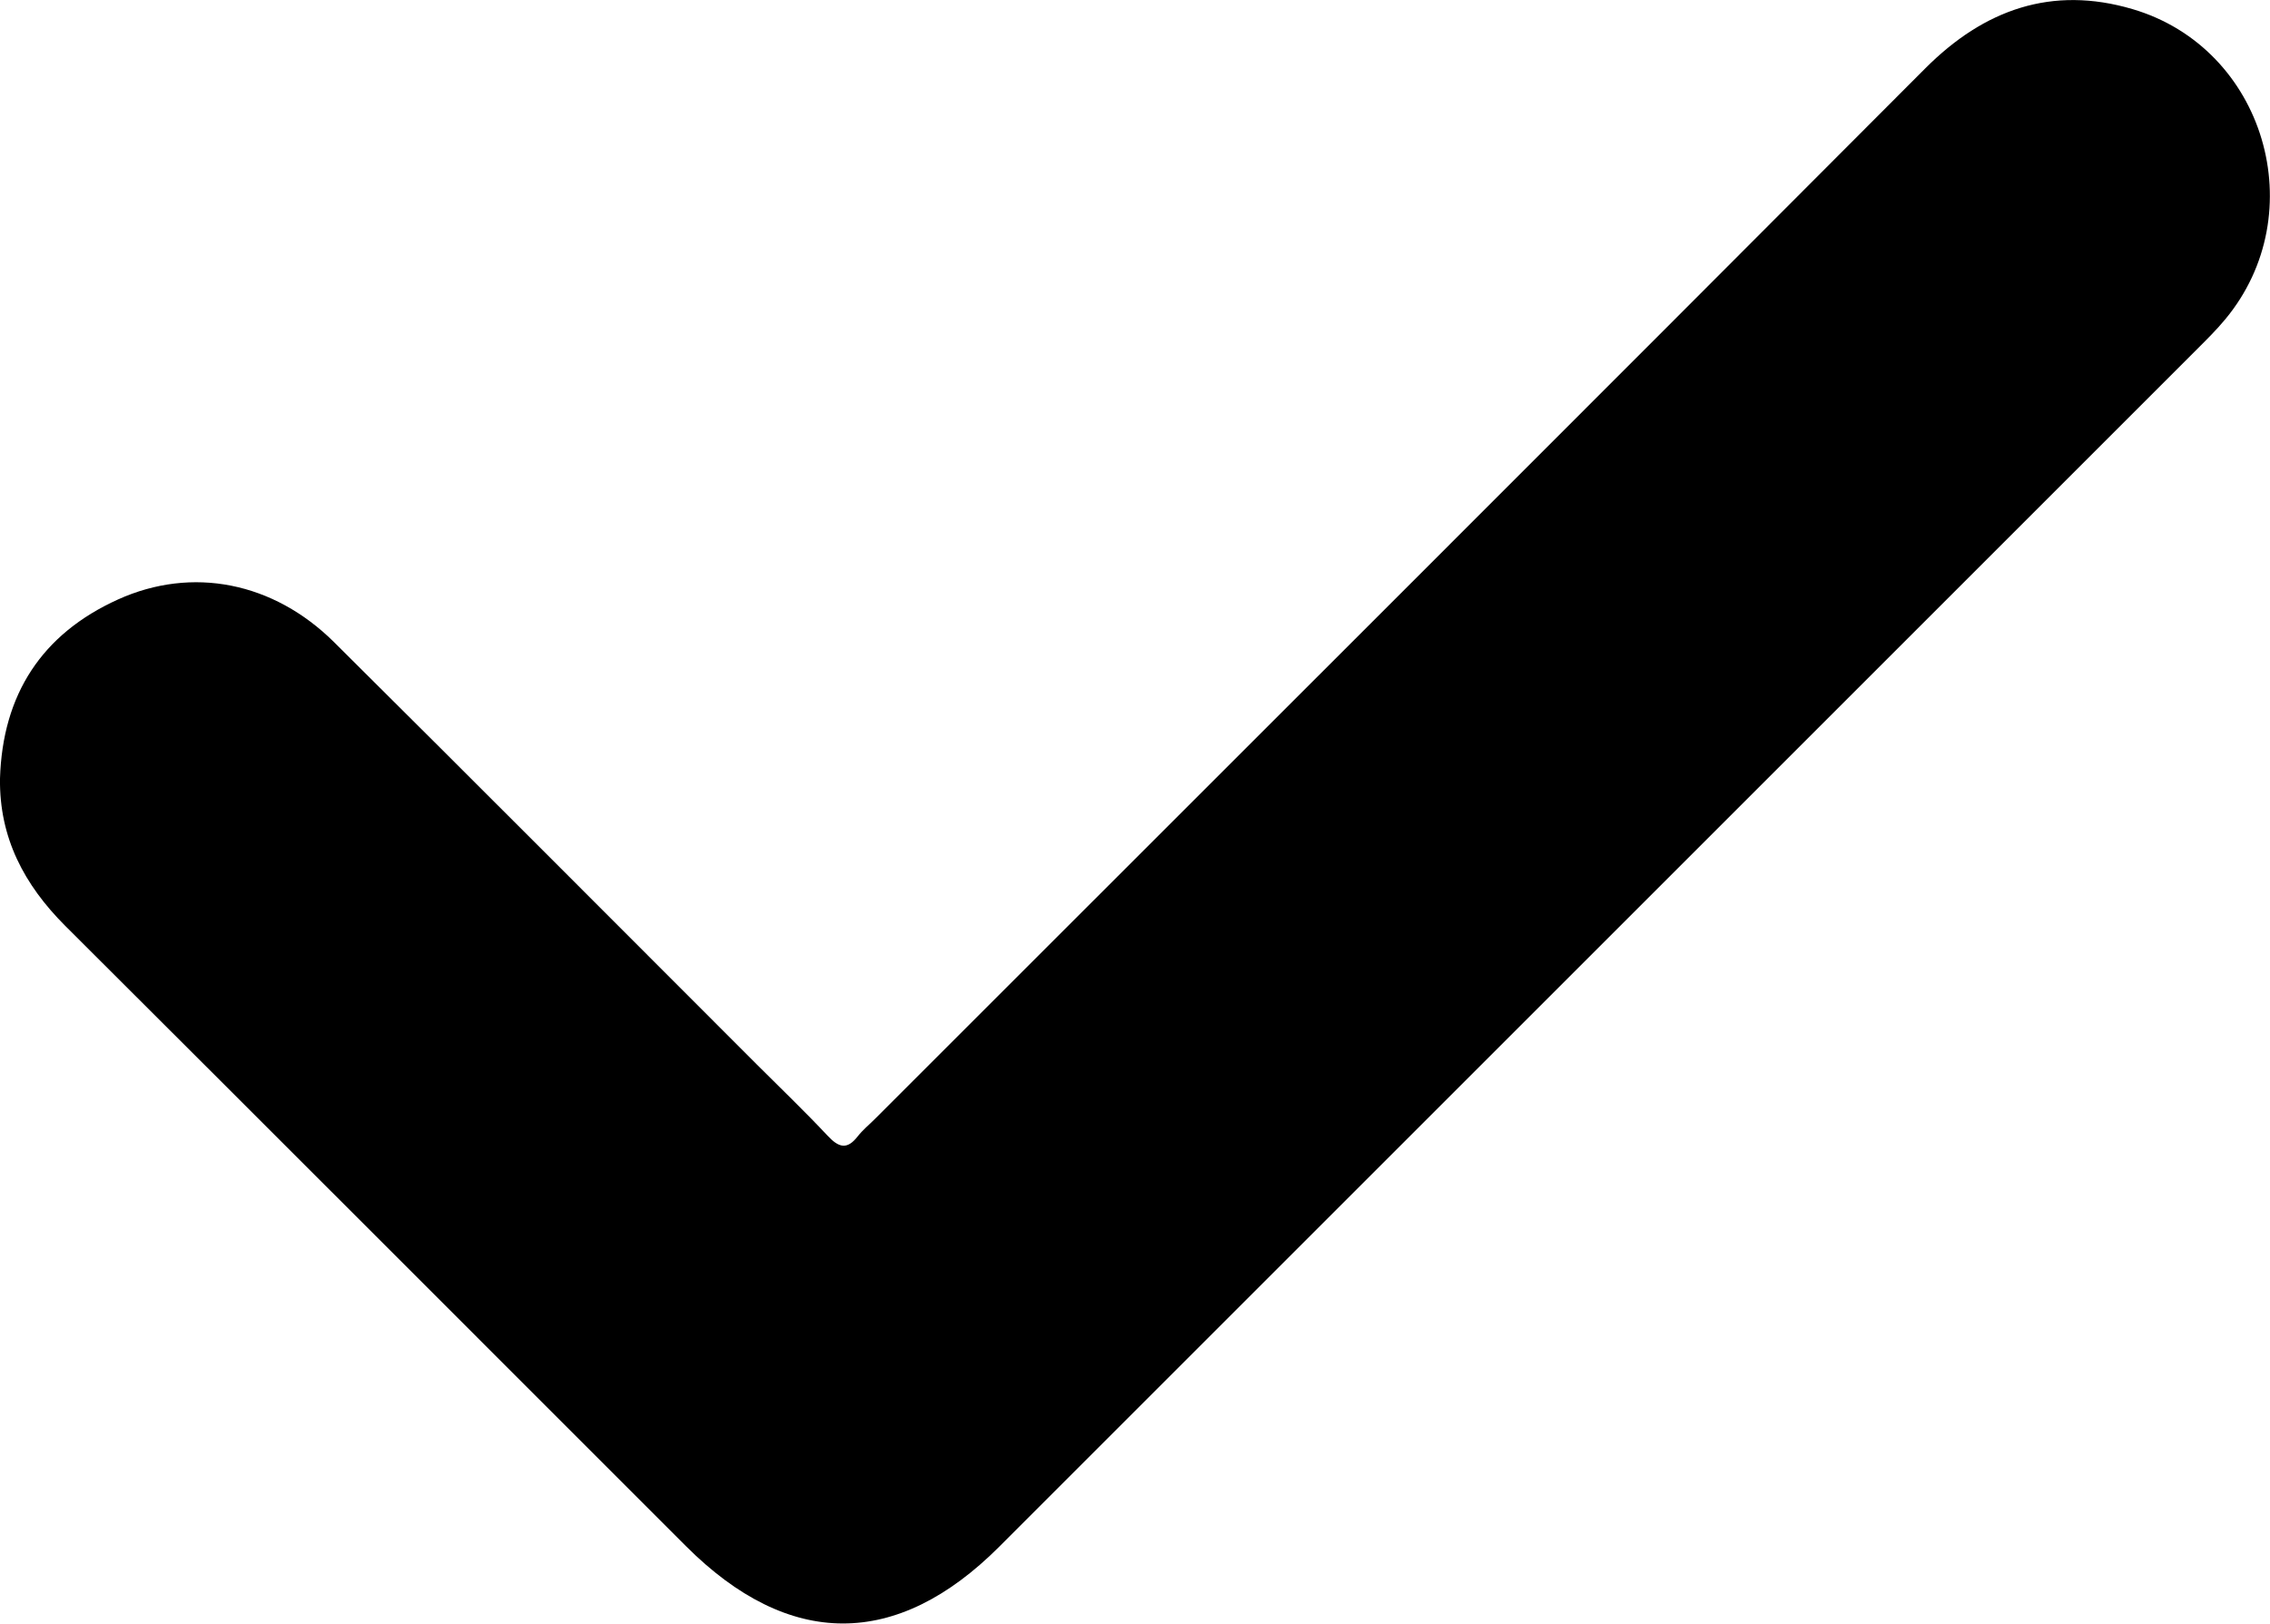
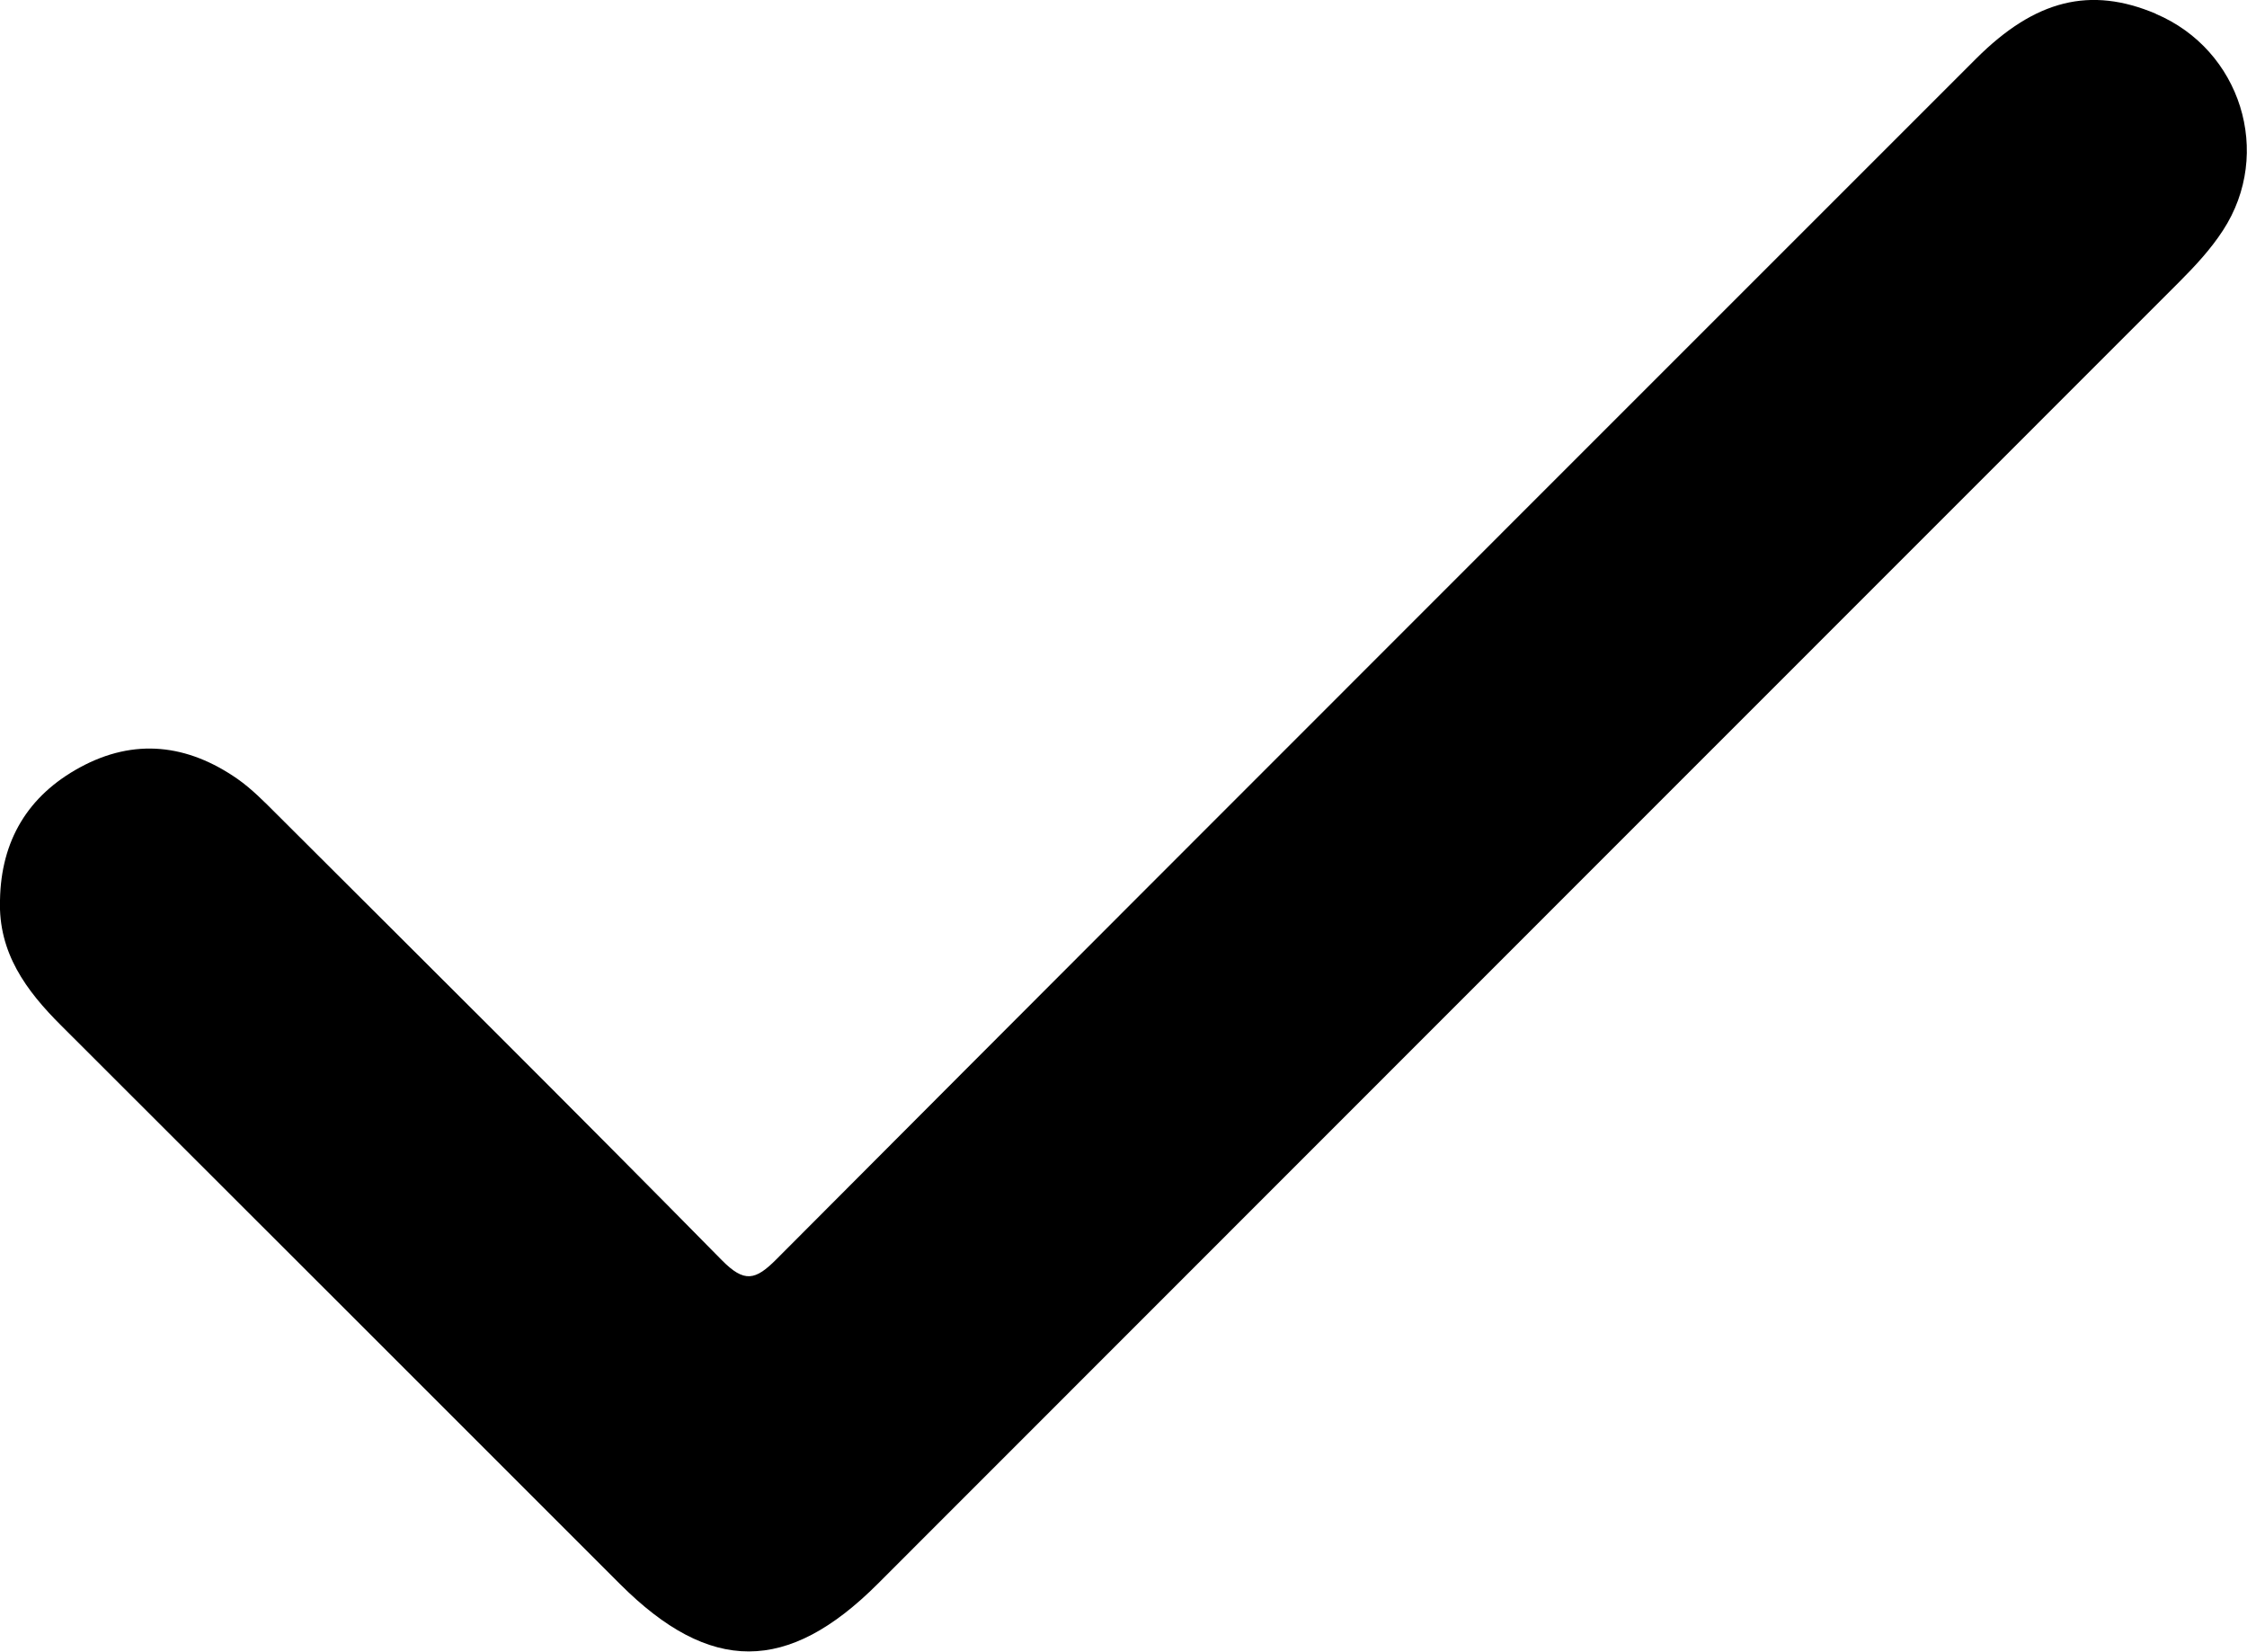
- <svg xmlns="http://www.w3.org/2000/svg" id="Layer_2" viewBox="0 0 327.77 234.47">
+ <svg xmlns="http://www.w3.org/2000/svg" id="Layer_2" viewBox="0 0 220.84 162.3">
  <defs>
    <style>.cls-1{fill:#000;stroke-width:0px;}</style>
  </defs>
  <g id="Layer_1-2">
-     <path class="cls-1" d="M0,112.43c.37-12.1,6.01-20.86,17.04-25.85,10.73-4.85,22.46-2.51,31.2,6.17,20.42,20.28,40.72,40.67,61.07,61.02,3.41,3.41,6.9,6.75,10.2,10.27,1.59,1.7,2.79,2.07,4.33.09.71-.91,1.63-1.66,2.45-2.48,50.58-50.58,101.2-101.12,151.71-151.78,8.51-8.53,18.3-11.97,29.9-8.56,19.13,5.62,26.16,29.49,13.39,44.83-1.27,1.53-2.7,2.94-4.11,4.35-57.63,57.64-115.27,115.28-172.91,172.91-14.8,14.8-30.36,14.77-45.22-.09-29.88-29.87-59.73-59.77-89.65-89.61C3.5,127.79-.12,121,0,112.43Z" />
+     <path class="cls-1" d="M211.88,1.35c-6.43-2.72-11.86-1.39-17.67,4.42-11.3,11.29-22.59,22.59-33.89,33.89-3.57,3.57-7.14,7.14-10.71,10.71-24.45,24.45-48.89,48.9-73.3,73.39-2.07,2.08-3.15,2.34-5.37.09-14.5-14.73-29.17-29.29-43.8-43.89-1.2-1.2-2.41-2.43-3.79-3.4-4.91-3.42-10.14-4.05-15.49-1.14C2.73,78.21.1,82.62,0,88.47c-.17,5.17,2.56,8.88,5.99,12.3,18.34,18.3,36.64,36.62,54.96,54.93,8.83,8.82,16.47,8.81,25.32-.04,26.35-26.35,52.69-52.71,79.03-79.06,3.83-3.83,7.66-7.66,11.49-11.49,12.46-12.47,24.93-24.93,37.39-37.4,1.56-1.56,3.1-3.22,4.3-5.07,4.95-7.6,1.74-17.75-6.61-21.28Z" />
  </g>
</svg>
